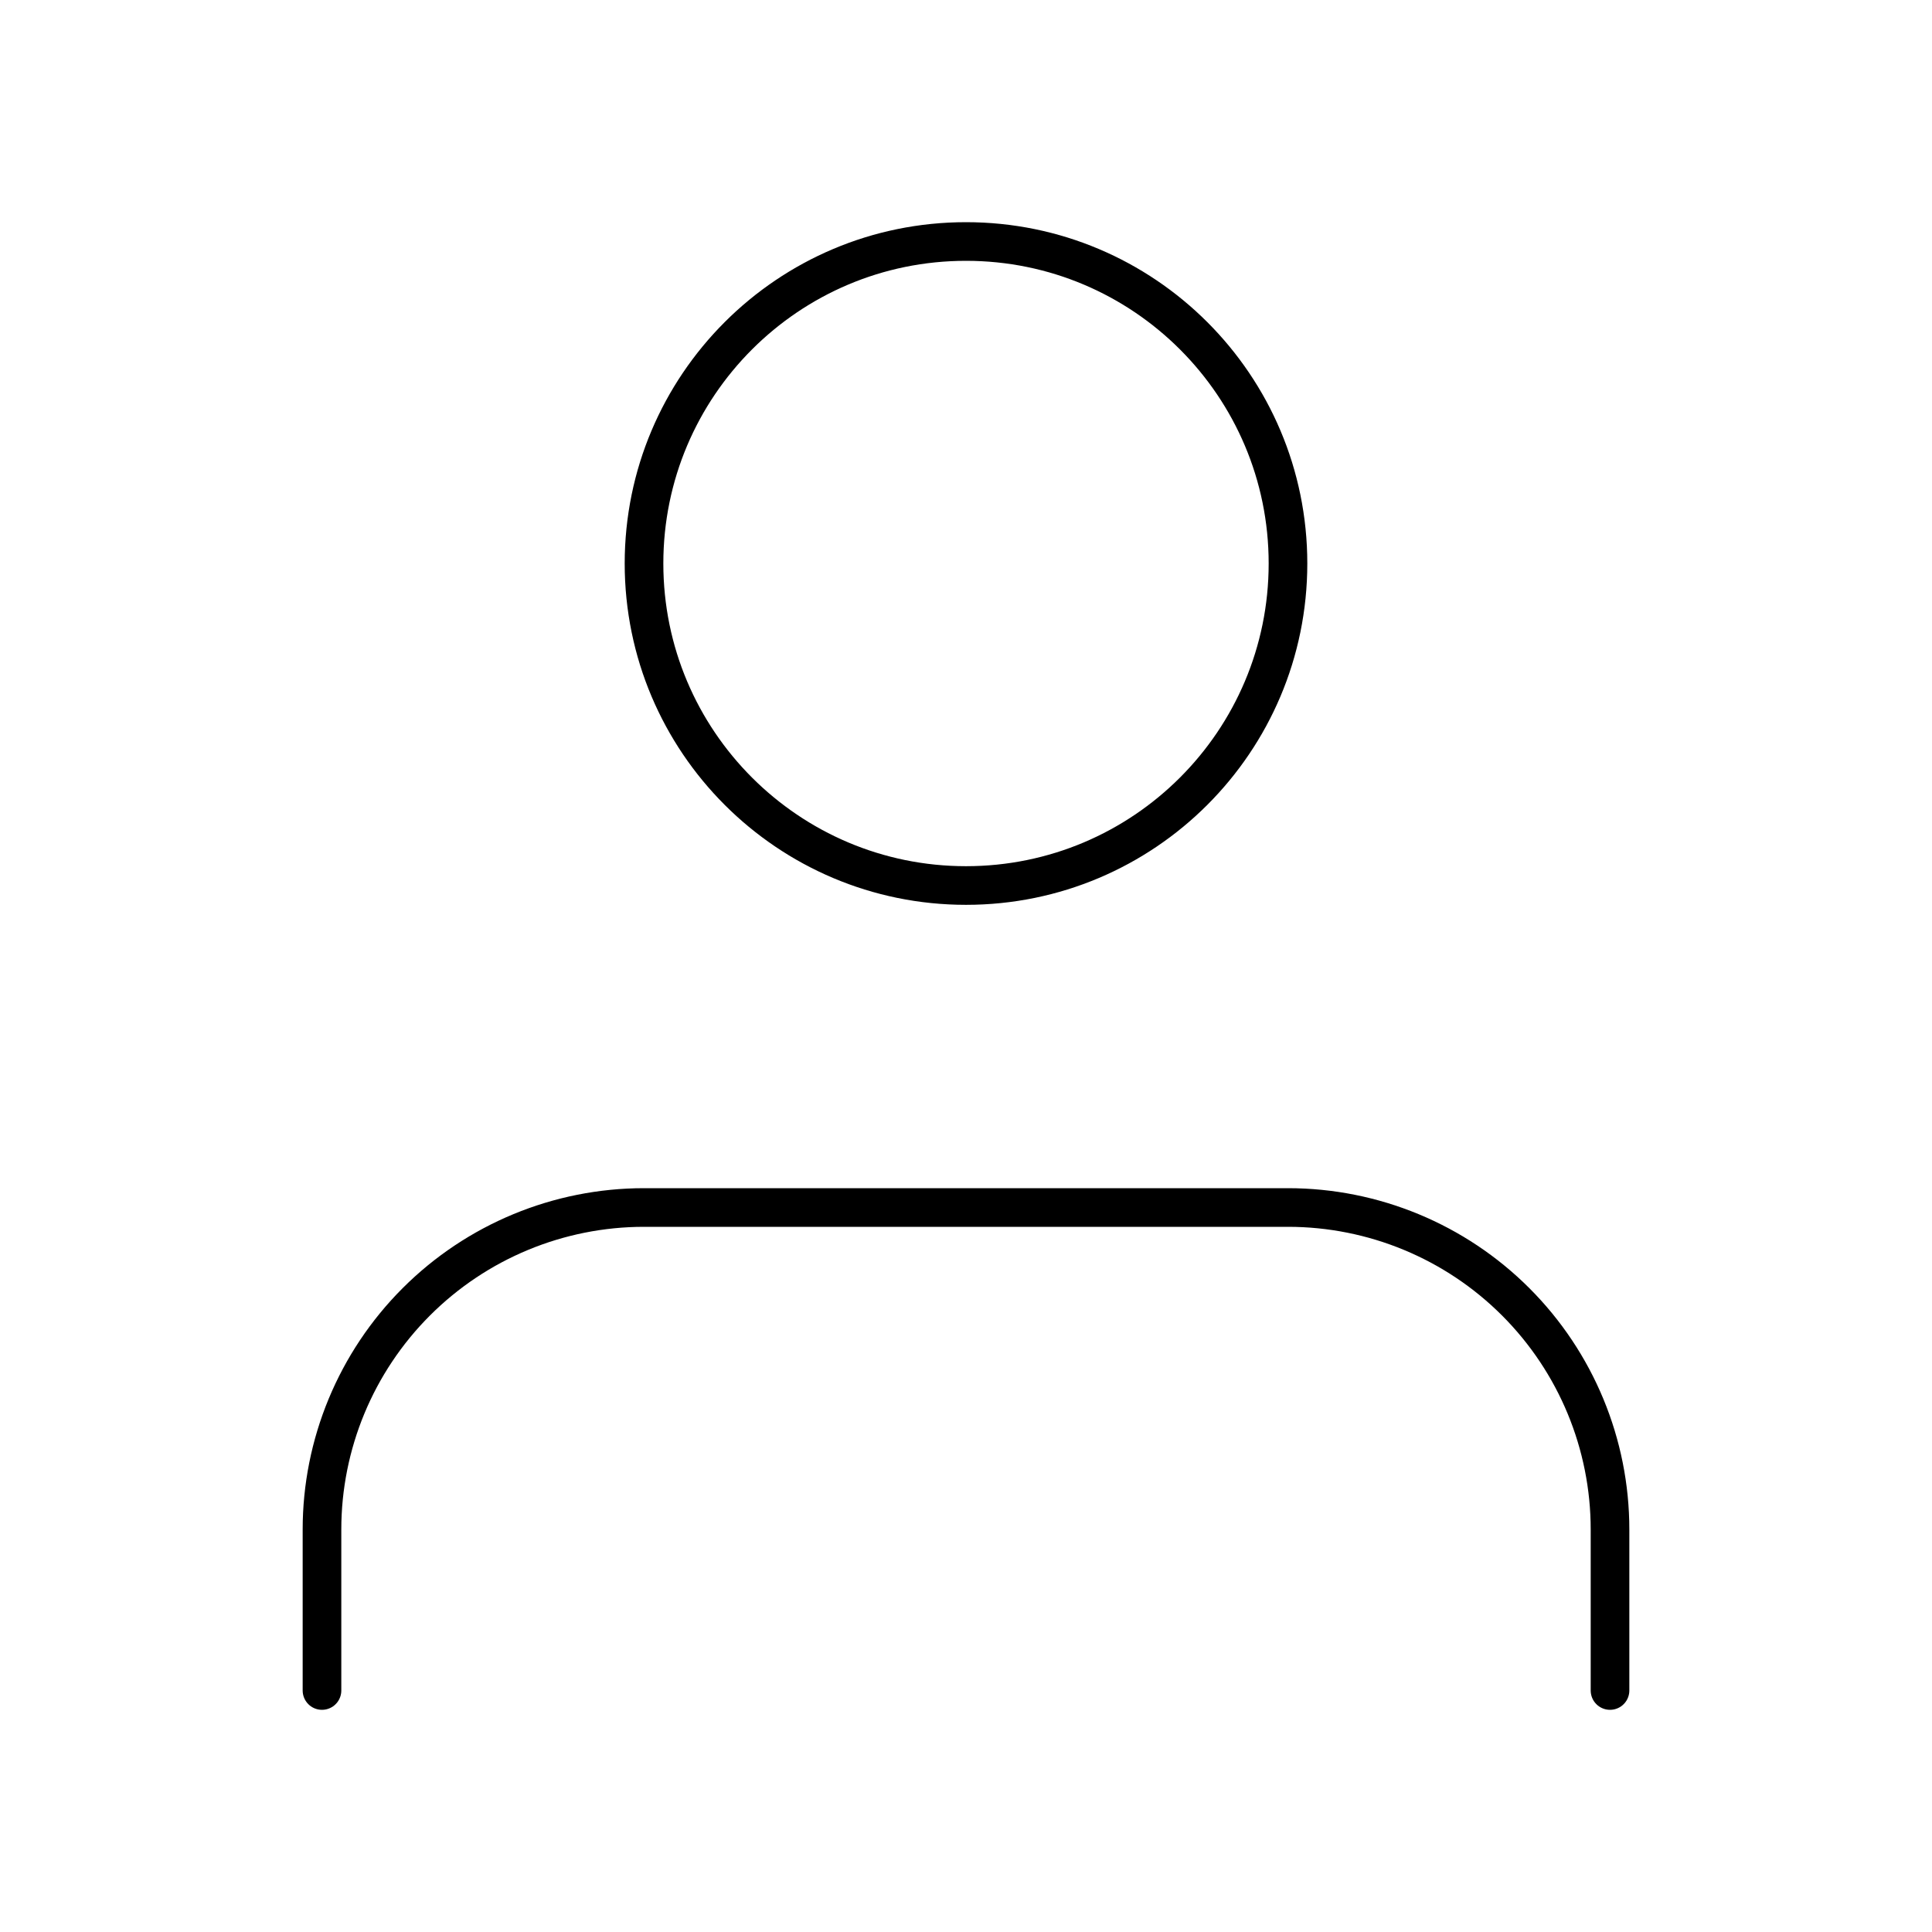
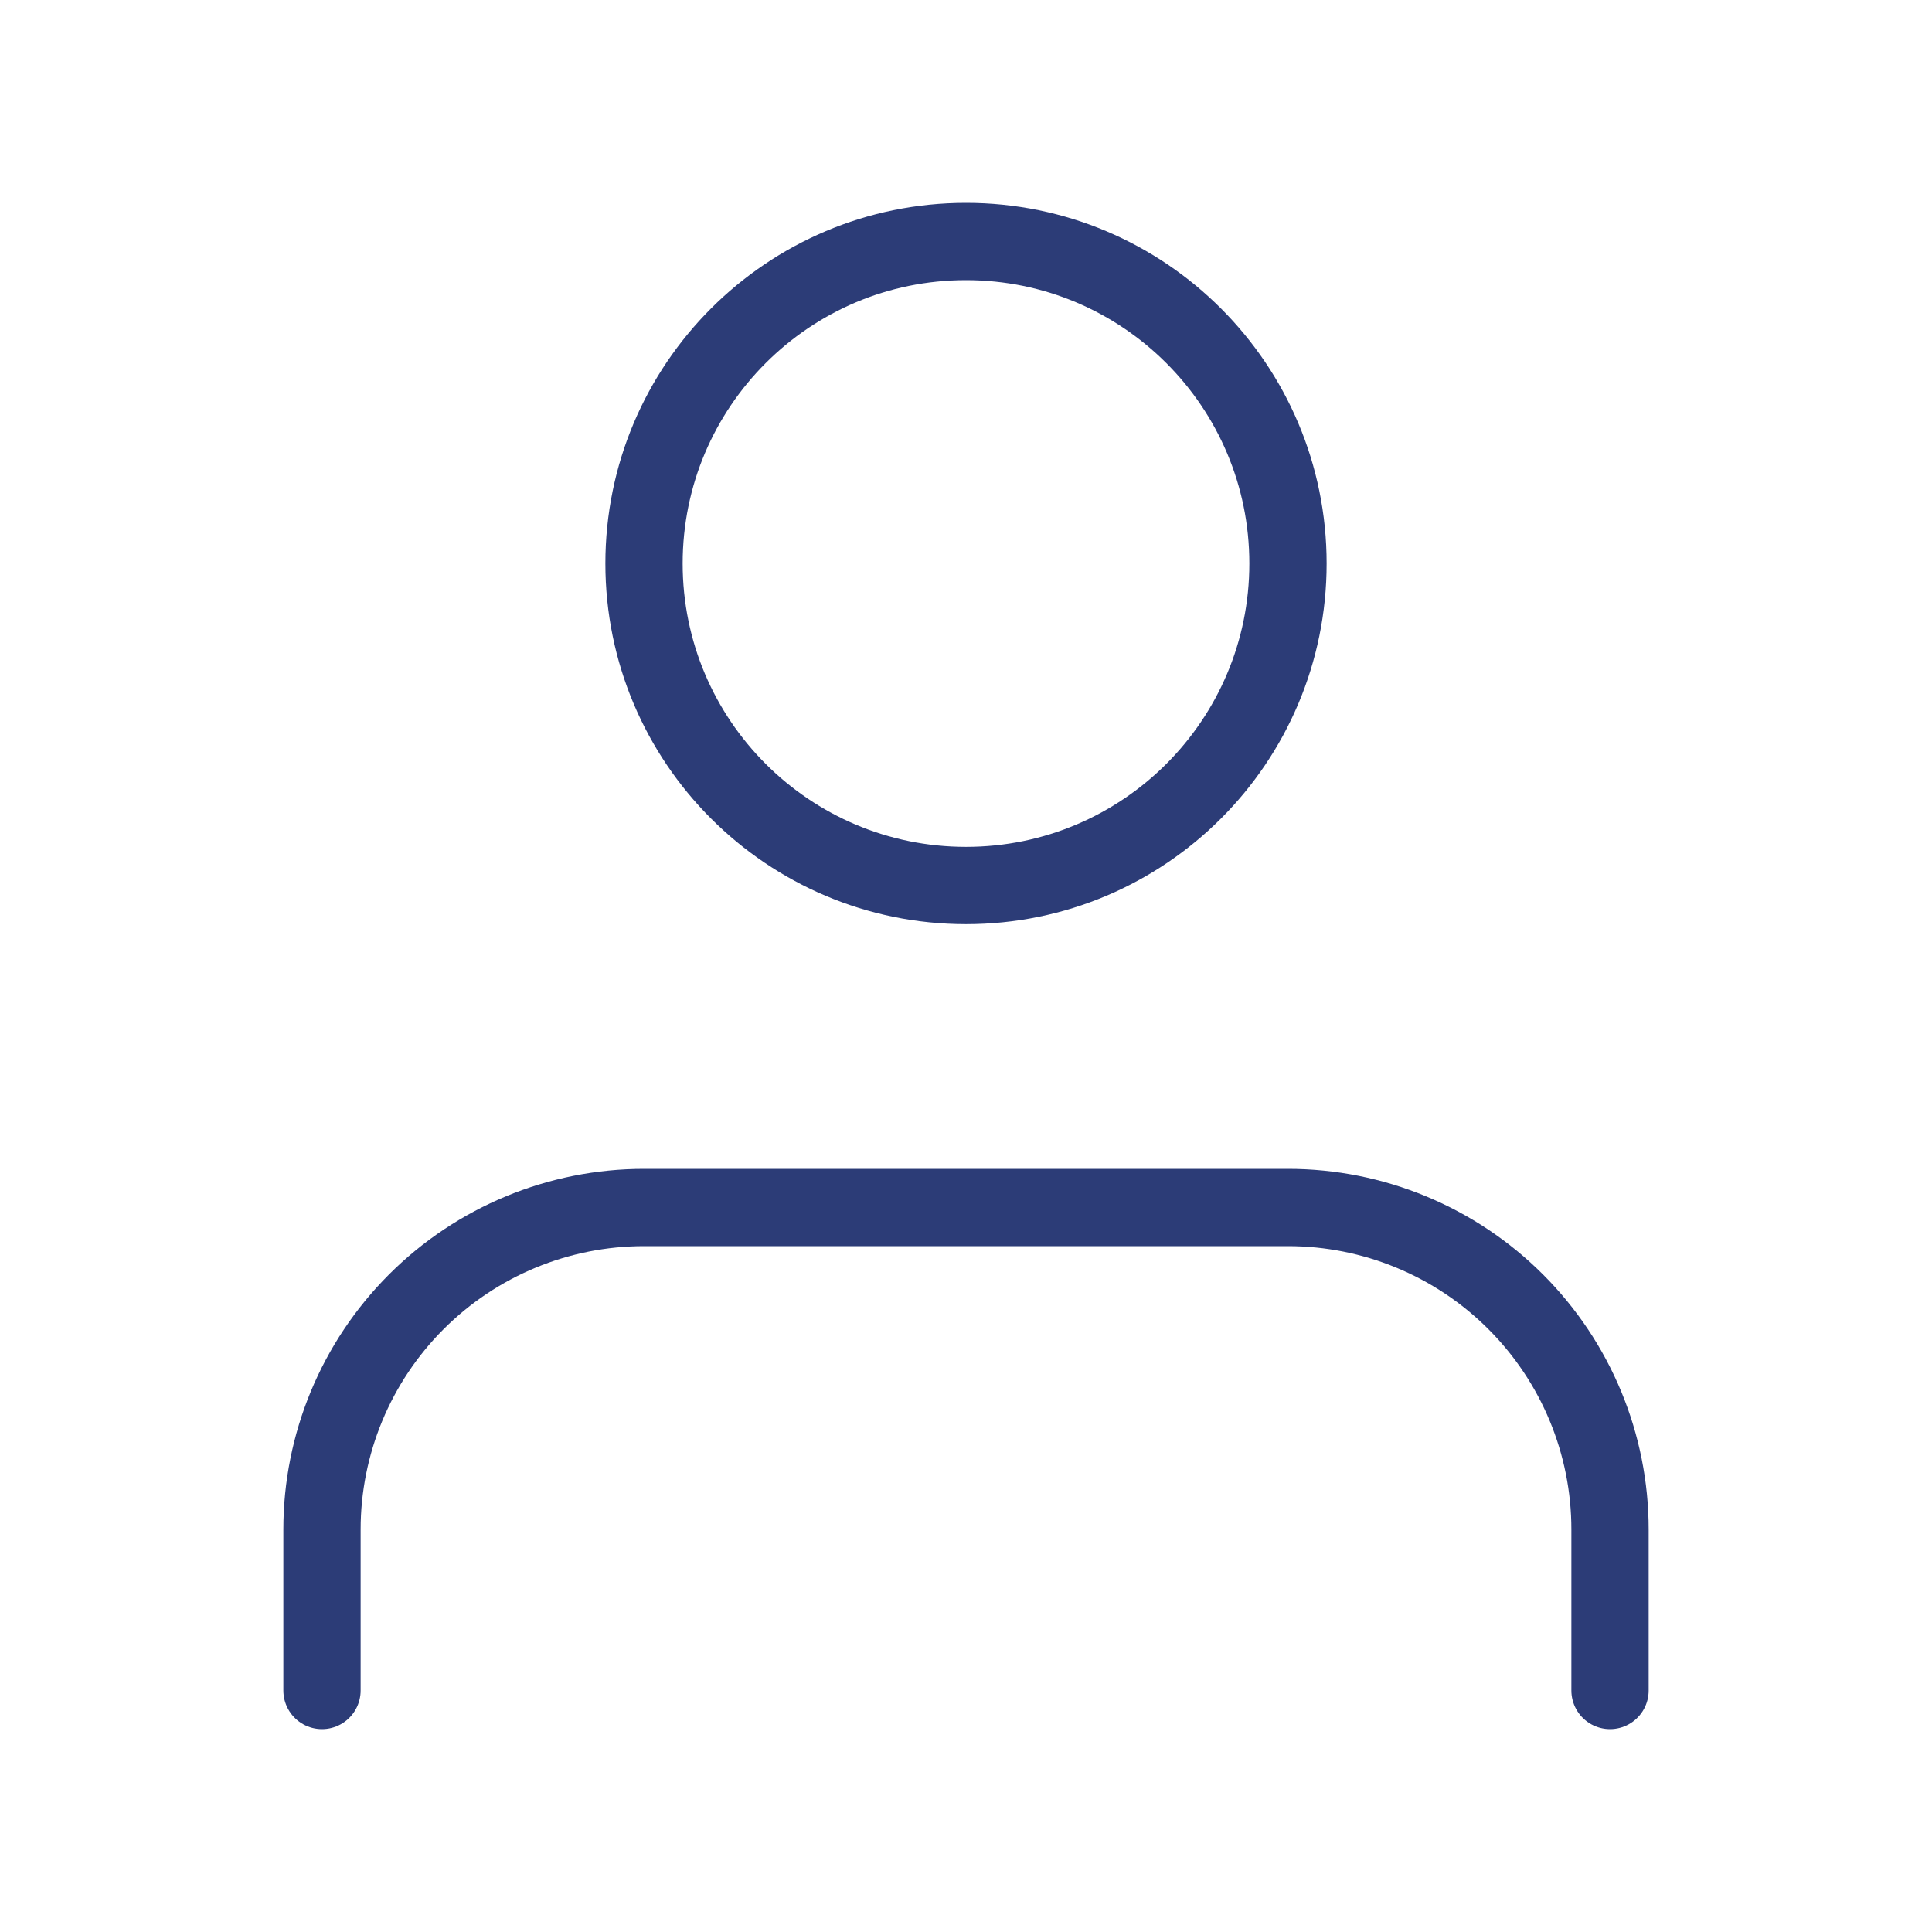
<svg xmlns="http://www.w3.org/2000/svg" width="50" height="50" viewBox="0 0 50 50" fill="none">
-   <path d="M41.667 43.75V39.583C41.667 37.373 40.789 35.254 39.226 33.691C37.663 32.128 35.543 31.25 33.333 31.25H16.667C14.457 31.25 12.337 32.128 10.774 33.691C9.211 35.254 8.333 37.373 8.333 39.583V43.75" stroke="black" stroke-linecap="round" stroke-linejoin="round" />
-   <path d="M25 22.917C29.602 22.917 33.333 19.186 33.333 14.583C33.333 9.981 29.602 6.25 25 6.25C20.398 6.25 16.667 9.981 16.667 14.583C16.667 19.186 20.398 22.917 25 22.917Z" stroke="black" stroke-linecap="round" stroke-linejoin="round" />
+   <path d="M41.667 43.75V39.583C41.667 37.373 40.789 35.254 39.226 33.691C37.663 32.128 35.543 31.25 33.333 31.25H16.667C14.457 31.25 12.337 32.128 10.774 33.691C9.211 35.254 8.333 37.373 8.333 39.583V43.75" stroke="#2C3C77" stroke-width="2" stroke-linecap="round" stroke-linejoin="round" />
+   <path d="M25 22.917C29.602 22.917 33.333 19.186 33.333 14.583C33.333 9.981 29.602 6.25 25 6.25C20.398 6.25 16.667 9.981 16.667 14.583C16.667 19.186 20.398 22.917 25 22.917Z" stroke="#2C3C77" stroke-width="2" stroke-linecap="round" stroke-linejoin="round" />
</svg>
